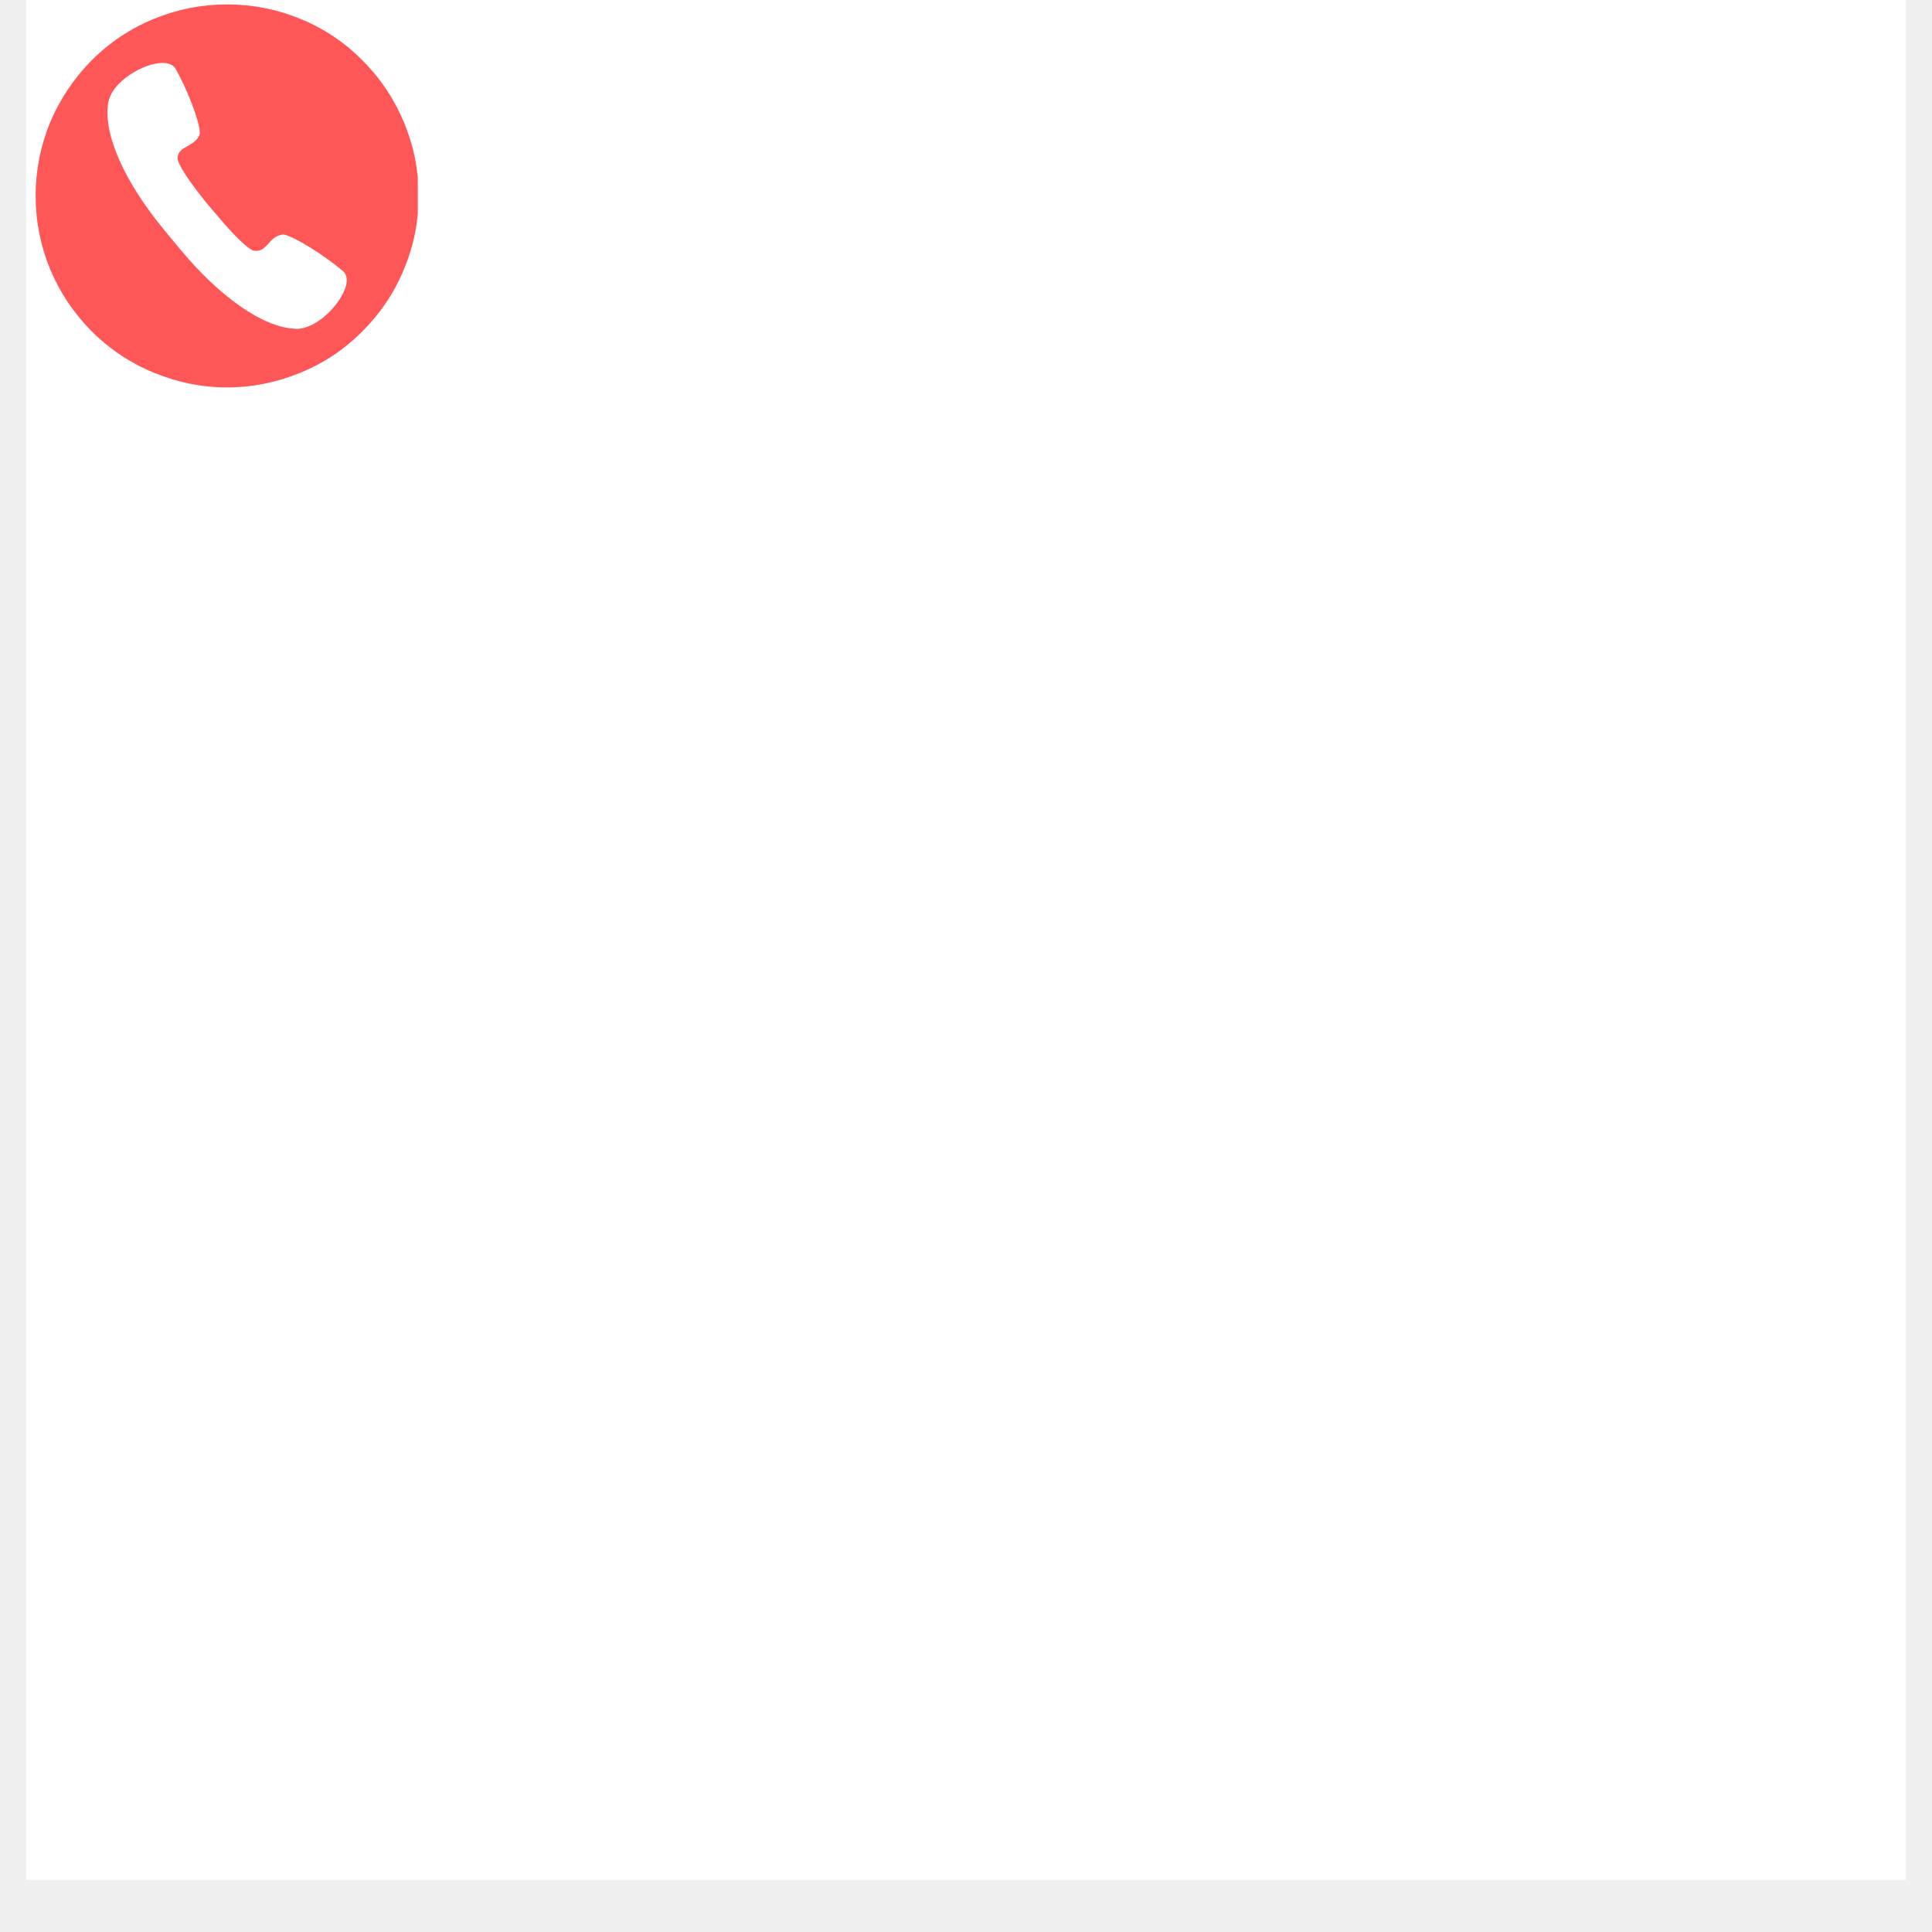
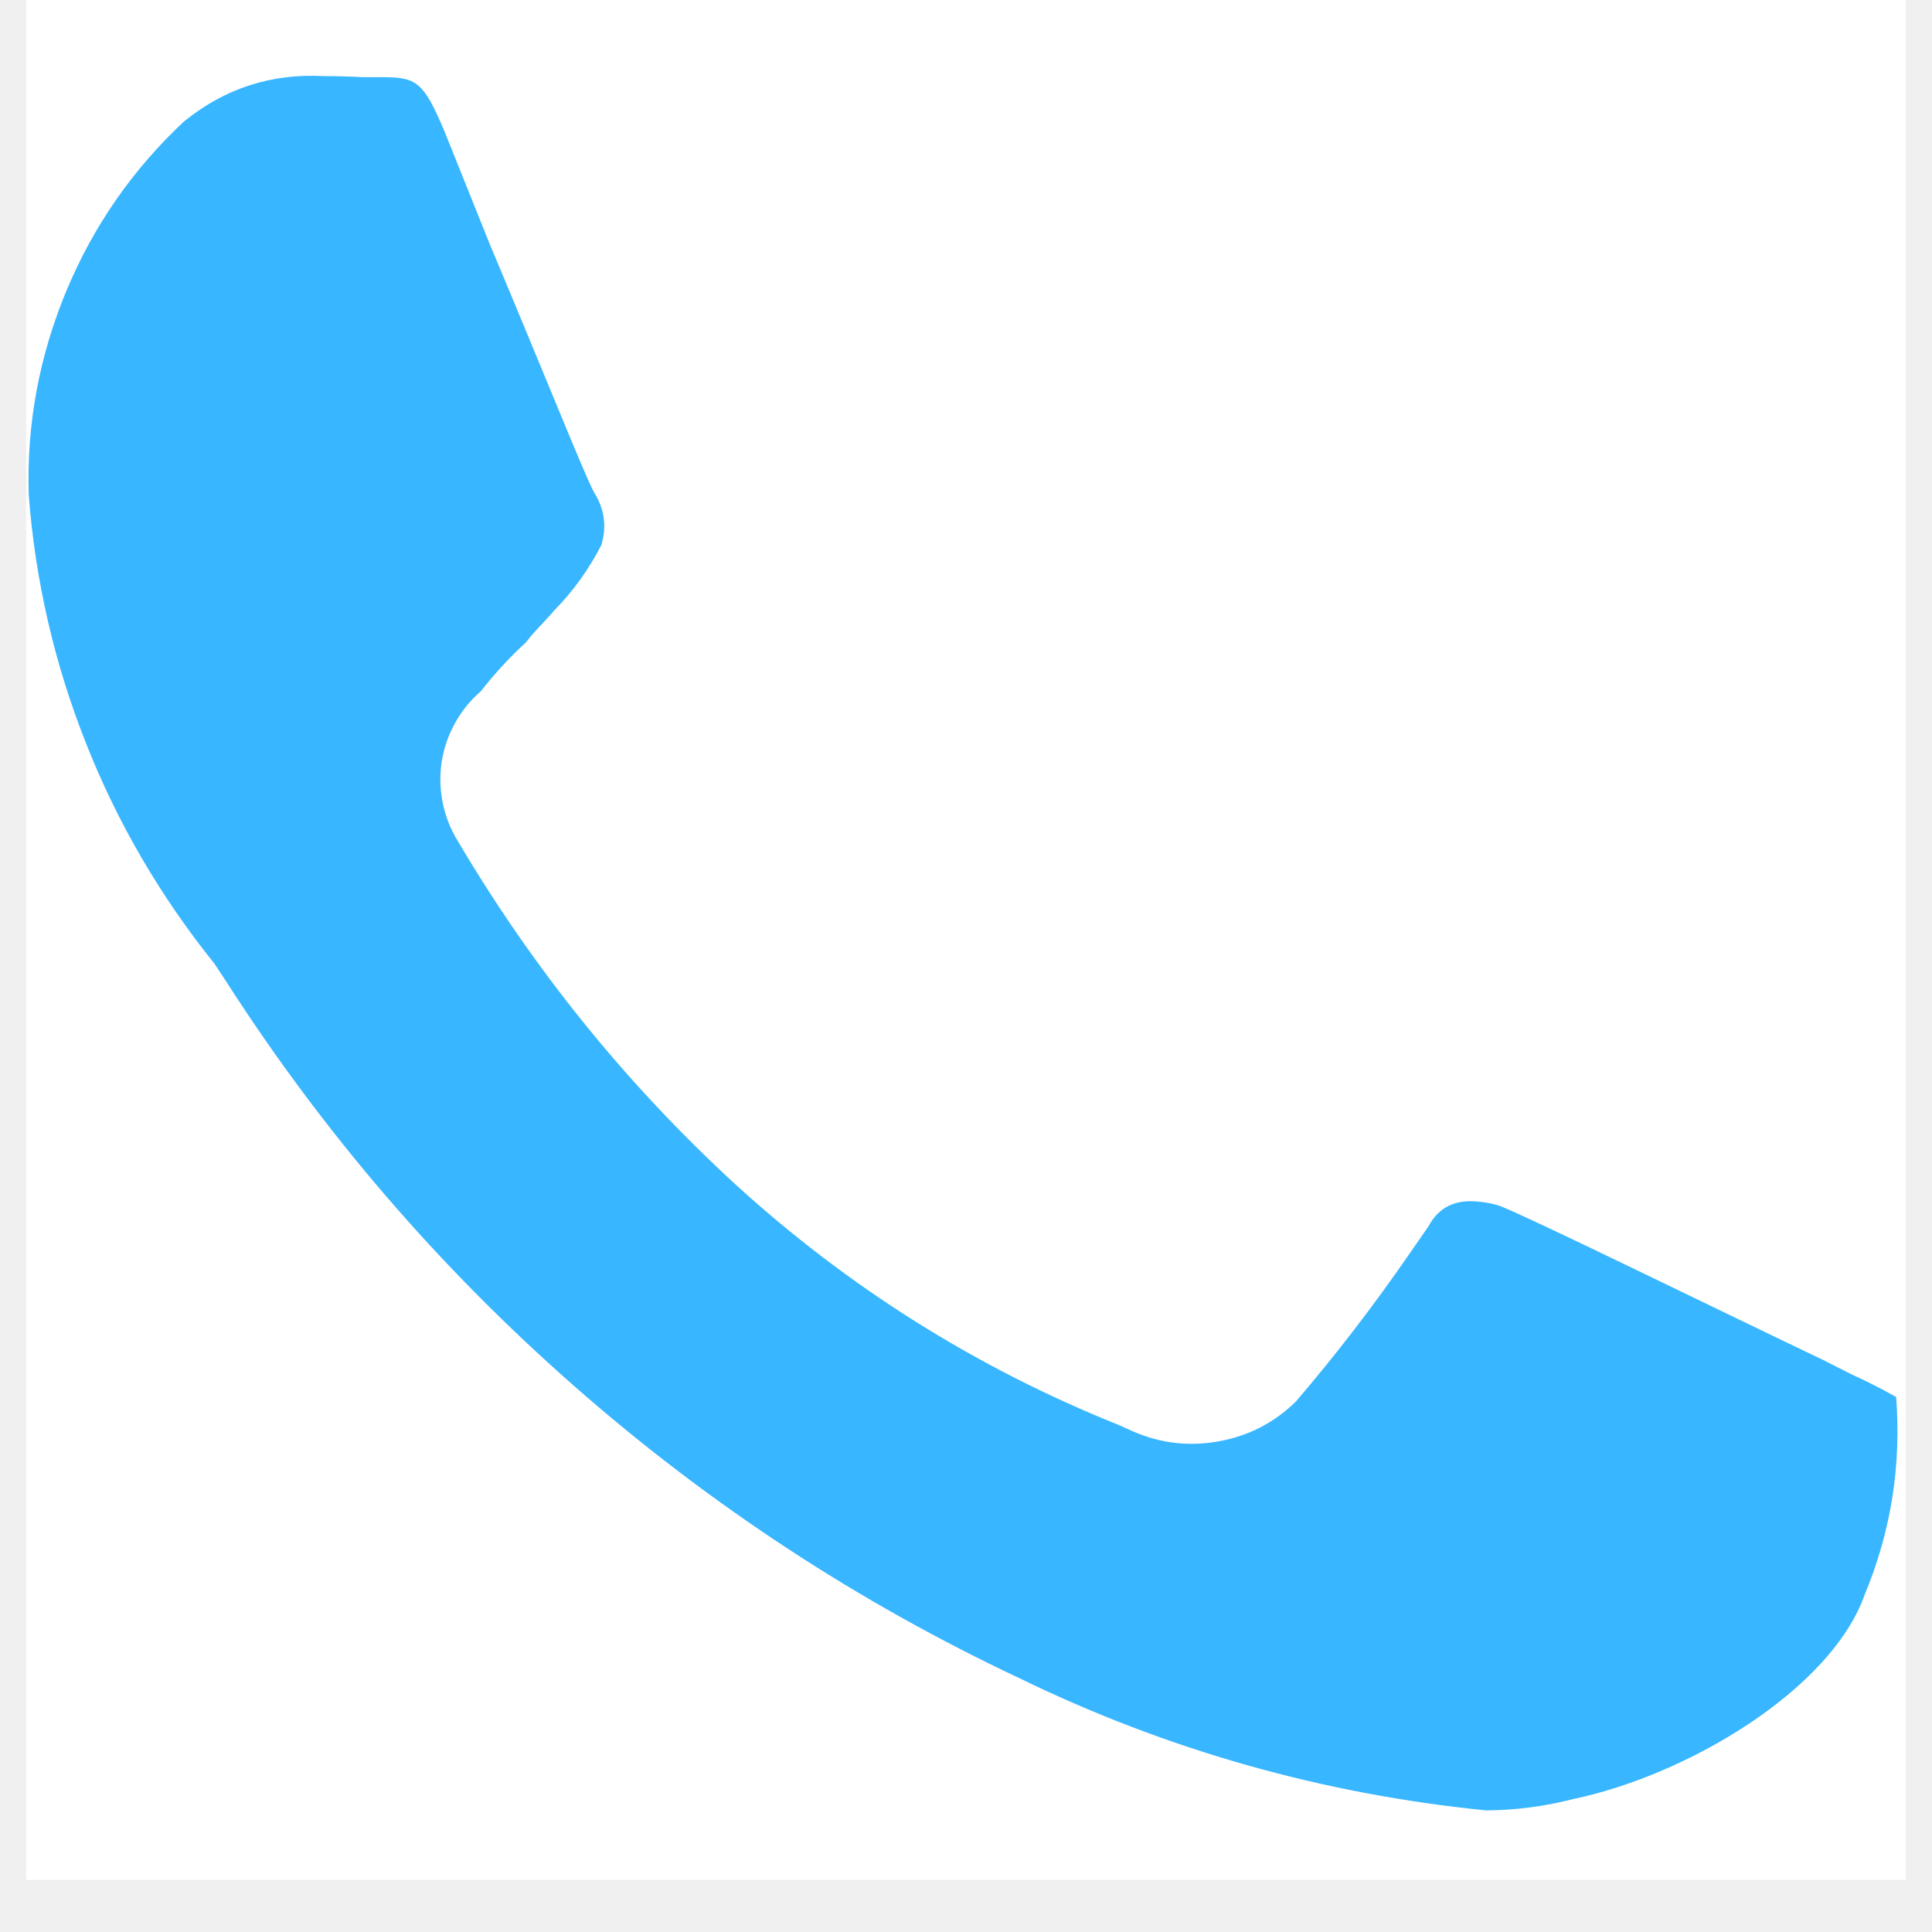
<svg xmlns="http://www.w3.org/2000/svg" width="48" zoomAndPan="magnify" viewBox="0 0 36 36" height="48" preserveAspectRatio="xMidYMid meet" version="1.2">
  <defs>
-     <clipPath id="ca32950344">
+     <clipPath id="aeadeb4c6d">
      <path d="M 0.488 0 L 35.512 0 L 35.512 35.027 L 0.488 35.027 Z M 0.488 0 " />
    </clipPath>
-     <clipPath id="e671d3edf5">
-       <path d="M 0.488 0 L 7.785 0 L 7.785 7.297 L 0.488 7.297 Z M 0.488 0 " />
+     <clipPath id="f65ee39177">
+       <path d="M 0.488 1 L 35.512 1 L 35.512 34 L 0.488 34 Z M 0.488 1 " />
    </clipPath>
  </defs>
-   <g id="dfdf8223c7">
-     <g clip-rule="nonzero" clip-path="url(#ca32950344)">
+   <g id="9afdebd3f4">
+     <g clip-rule="nonzero" clip-path="url(#aeadeb4c6d)">
      <path style=" stroke:none;fill-rule:nonzero;fill:#ffffff;fill-opacity:1;" d="M 0.488 0 L 35.512 0 L 35.512 35.027 L 0.488 35.027 Z M 0.488 0 " />
      <path style=" stroke:none;fill-rule:nonzero;fill:#ffffff;fill-opacity:1;" d="M 0.488 0 L 35.512 0 L 35.512 35.027 L 0.488 35.027 Z M 0.488 0 " />
    </g>
-     <g clip-rule="nonzero" clip-path="url(#e671d3edf5)">
-       <path style=" stroke:none;fill-rule:nonzero;fill:#ff5757;fill-opacity:1;" d="M 4.23 0.082 C 3.758 0.082 3.305 0.172 2.867 0.352 C 2.43 0.531 2.043 0.789 1.707 1.125 C 1.375 1.461 1.117 1.848 0.934 2.281 C 0.754 2.719 0.664 3.176 0.664 3.648 C 0.664 4.121 0.754 4.578 0.934 5.016 C 1.117 5.453 1.375 5.836 1.707 6.172 C 2.043 6.508 2.43 6.766 2.867 6.945 C 3.305 7.125 3.758 7.219 4.23 7.219 C 4.703 7.219 5.16 7.125 5.598 6.945 C 6.035 6.766 6.422 6.508 6.754 6.172 C 7.09 5.836 7.348 5.453 7.527 5.016 C 7.711 4.578 7.801 4.121 7.801 3.648 C 7.801 3.176 7.711 2.719 7.527 2.281 C 7.348 1.848 7.09 1.461 6.754 1.125 C 6.422 0.789 6.035 0.531 5.598 0.352 C 5.16 0.172 4.703 0.082 4.23 0.082 Z M 6.438 5.355 C 6.34 5.668 5.91 6.129 5.52 6.129 L 5.492 6.125 C 4.898 6.098 4.094 5.535 3.344 4.629 L 3.066 4.293 C 2.316 3.387 1.922 2.5 2.016 1.922 C 2.078 1.516 2.684 1.172 3.031 1.172 C 3.199 1.172 3.262 1.254 3.285 1.305 C 3.48 1.652 3.723 2.258 3.723 2.477 L 3.723 2.492 L 3.719 2.508 C 3.676 2.621 3.578 2.676 3.492 2.723 C 3.383 2.785 3.316 2.828 3.309 2.949 C 3.309 2.984 3.34 3.152 3.832 3.762 L 4.047 4.016 C 4.543 4.605 4.699 4.668 4.734 4.672 C 4.855 4.688 4.91 4.637 5 4.543 C 5.062 4.469 5.137 4.387 5.262 4.371 L 5.277 4.367 L 5.293 4.371 C 5.508 4.418 6.062 4.773 6.375 5.039 C 6.422 5.07 6.5 5.16 6.438 5.355 Z M 6.438 5.355 " />
+     <g clip-rule="nonzero" clip-path="url(#f65ee39177)">
+       <path style=" stroke:none;fill-rule:nonzero;fill:#38b6ff;fill-opacity:1;" d="M 6.027 1.418 C 5.051 1.367 4.188 1.648 3.43 2.262 C 2.469 3.16 1.738 4.215 1.234 5.426 C 0.73 6.641 0.496 7.902 0.535 9.215 C 0.656 10.812 1.012 12.359 1.602 13.848 C 2.191 15.34 2.992 16.707 3.996 17.957 L 4.207 18.277 C 6.016 21.098 8.176 23.609 10.691 25.82 C 13.207 28.031 15.98 29.852 19.008 31.277 C 21.758 32.613 24.652 33.43 27.691 33.734 C 28.242 33.73 28.781 33.66 29.312 33.523 C 31.449 33.078 34.129 31.48 34.75 29.703 C 35.238 28.527 35.43 27.301 35.332 26.031 C 35.062 25.879 34.785 25.738 34.5 25.609 L 33.977 25.344 C 31.535 24.176 28.539 22.703 27.945 22.469 C 27.77 22.414 27.59 22.387 27.41 22.383 C 27.051 22.379 26.785 22.535 26.617 22.852 L 26.27 23.352 C 25.609 24.312 24.902 25.234 24.145 26.117 C 23.746 26.508 23.27 26.754 22.719 26.855 C 22.168 26.957 21.633 26.898 21.121 26.676 L 20.852 26.555 C 18.191 25.488 15.805 23.988 13.688 22.055 C 11.656 20.184 9.938 18.055 8.531 15.672 C 8.395 15.453 8.301 15.215 8.25 14.961 C 8.199 14.707 8.191 14.453 8.23 14.199 C 8.27 13.941 8.352 13.703 8.477 13.477 C 8.602 13.25 8.762 13.051 8.957 12.883 C 9.215 12.555 9.492 12.25 9.801 11.969 C 9.953 11.762 10.148 11.59 10.312 11.391 C 10.676 11.023 10.973 10.609 11.207 10.152 C 11.309 9.805 11.262 9.48 11.07 9.176 C 10.895 8.855 10.18 7.055 9.125 4.547 L 8.297 2.484 C 7.867 1.449 7.742 1.438 7.012 1.438 L 6.762 1.438 C 6.543 1.426 6.277 1.418 6.027 1.418 Z M 6.027 1.418 " />
    </g>
  </g>
</svg>
